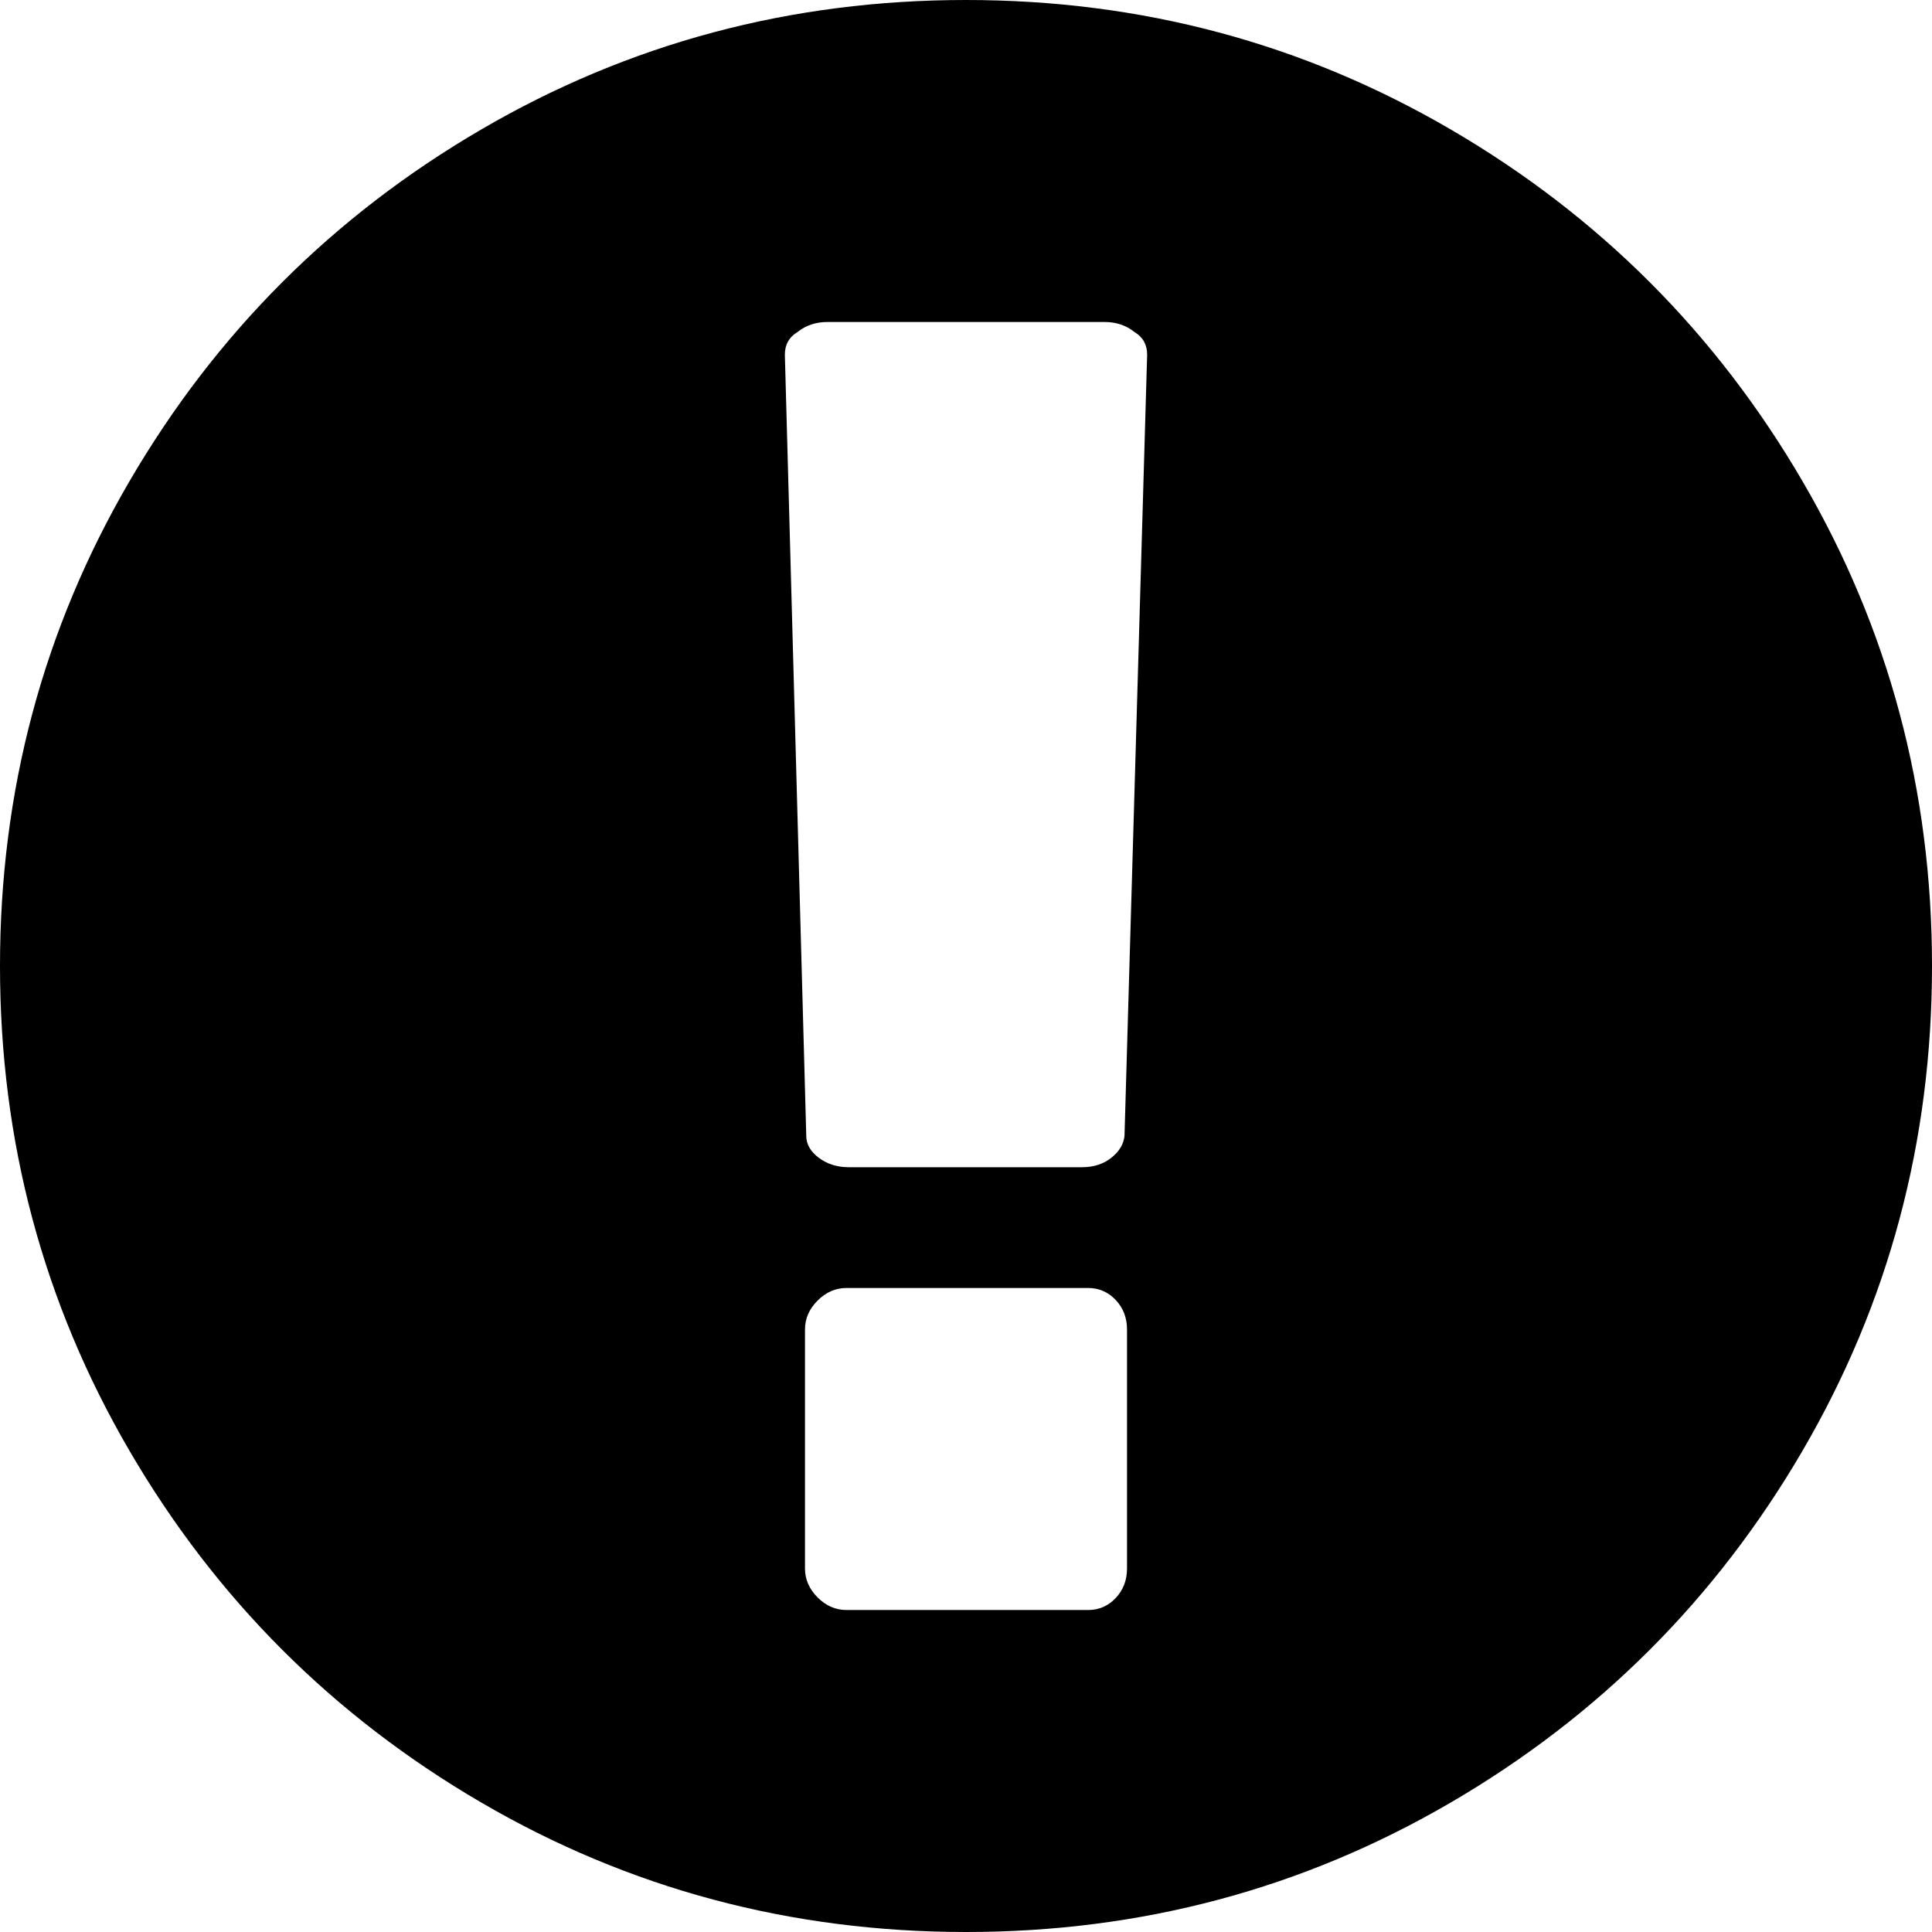
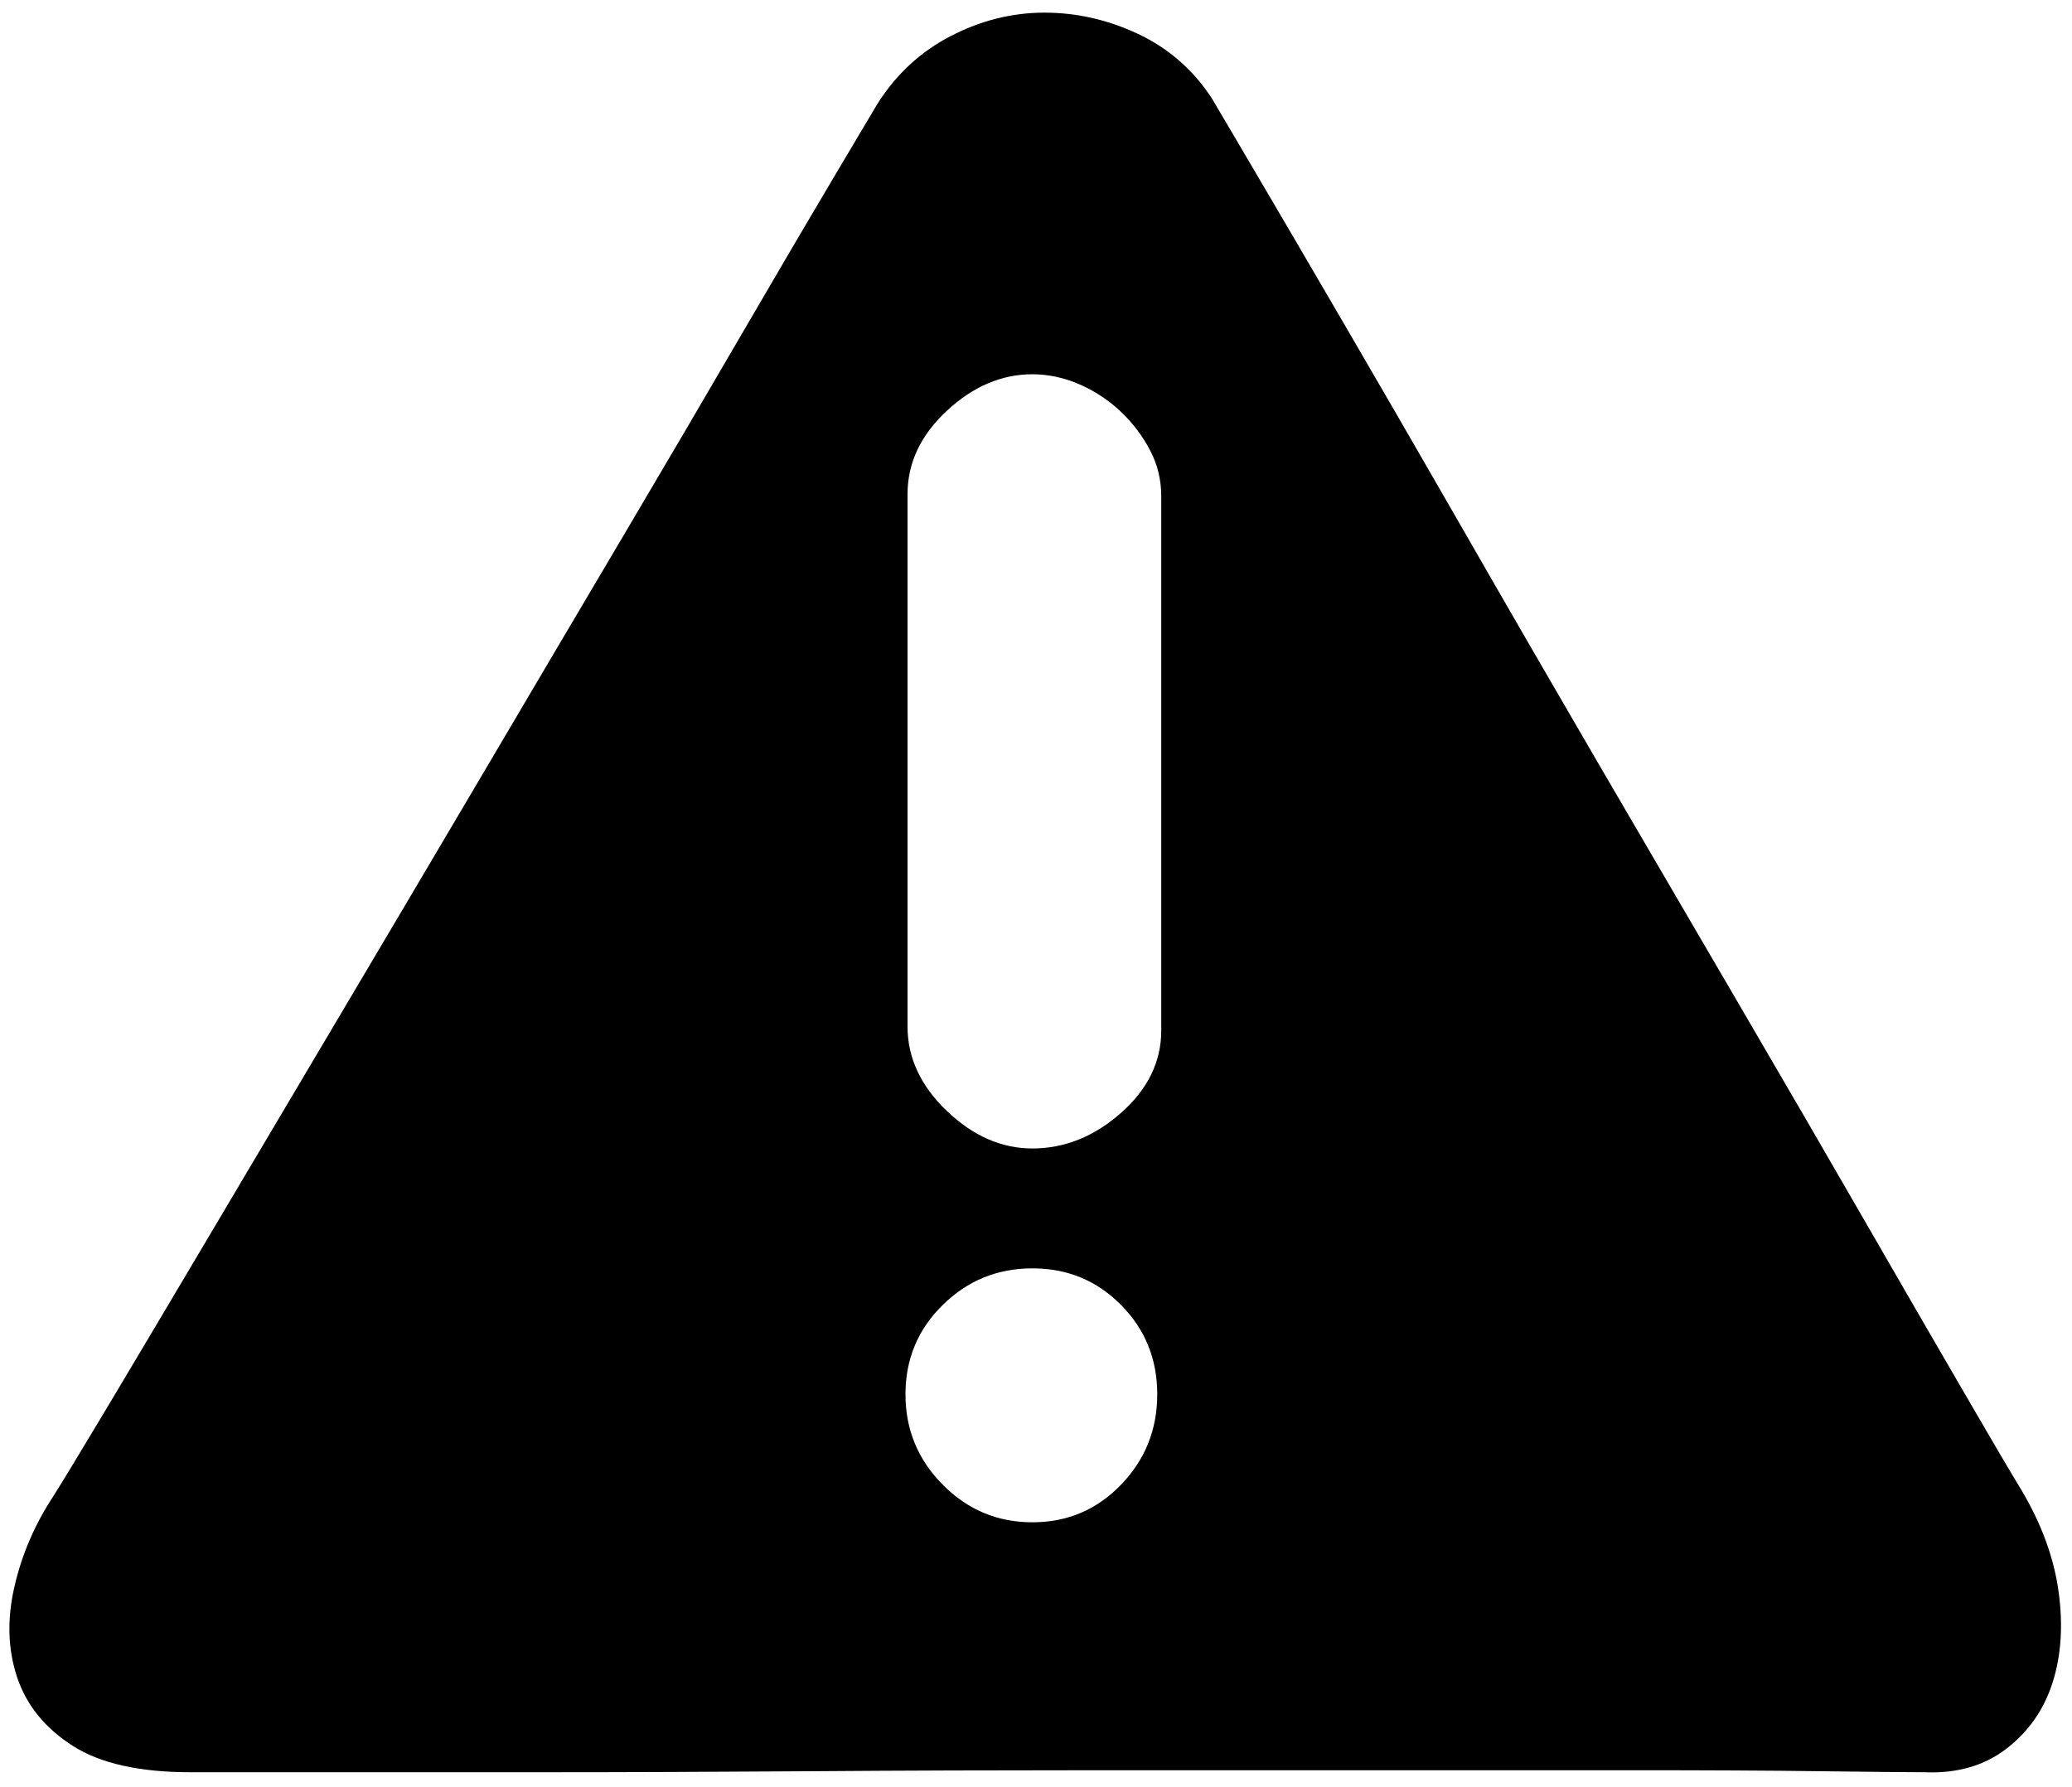
- <svg xmlns="http://www.w3.org/2000/svg" version="1.1" width="50px" height="50px">
-   <g transform="matrix(1 0 0 1 -136 -957 )">
-     <path d="M 12.451 3.353  C 16.281 1.118  20.464 0  25 0  C 29.536 0  33.719 1.118  37.549 3.353  C 41.379 5.588  44.412 8.621  46.647 12.451  C 48.882 16.281  50 20.464  50 25  C 50 29.536  48.882 33.719  46.647 37.549  C 44.412 41.379  41.379 44.412  37.549 46.647  C 33.719 48.882  29.536 50  25 50  C 20.464 50  16.281 48.882  12.451 46.647  C 8.621 44.412  5.588 41.379  3.353 37.549  C 1.118 33.719  0 29.536  0 25  C 0 20.464  1.118 16.281  3.353 12.451  C 5.588 8.621  8.621 5.588  12.451 3.353  Z M 28.874 41.357  C 29.069 41.151  29.167 40.896  29.167 40.592  L 29.167 34.408  C 29.167 34.104  29.069 33.849  28.874 33.643  C 28.678 33.436  28.44 33.333  28.158 33.333  L 21.908 33.333  C 21.625 33.333  21.376 33.442  21.159 33.659  C 20.942 33.876  20.833 34.125  20.833 34.408  L 20.833 40.592  C 20.833 40.875  20.942 41.124  21.159 41.341  C 21.376 41.558  21.625 41.667  21.908 41.667  L 28.158 41.667  C 28.44 41.667  28.678 41.564  28.874 41.357  Z M 28.76 29.964  C 28.966 29.801  29.08 29.612  29.102 29.395  L 29.688 9.18  C 29.688 8.919  29.579 8.724  29.362 8.594  C 29.145 8.42  28.885 8.333  28.581 8.333  L 21.419 8.333  C 21.115 8.333  20.855 8.42  20.638 8.594  C 20.421 8.724  20.312 8.919  20.312 9.18  L 20.866 29.395  C 20.866 29.612  20.974 29.801  21.191 29.964  C 21.408 30.127  21.669 30.208  21.973 30.208  L 27.995 30.208  C 28.299 30.208  28.554 30.127  28.76 29.964  Z " fill-rule="nonzero" fill="#000000" stroke="none" transform="matrix(1 0 0 1 136 957 )" />
+ <svg xmlns="http://www.w3.org/2000/svg" version="1.1" width="29px" height="25px">
+   <g transform="matrix(1 0 0 1 -121 -899 )">
+     <path d="M 15.929 0.475  C 16.352 0.674  16.695 0.973  16.958 1.371  C 17.014 1.466  17.207 1.793  17.536 2.352  C 17.865 2.911  18.278 3.617  18.776 4.471  C 19.274 5.324  19.833 6.291  20.454 7.371  C 21.074 8.452  21.713 9.556  22.37 10.684  C 23.028 11.812  23.681 12.931  24.33 14.04  C 24.978 15.149  25.57 16.168  26.105 17.097  C 26.641 18.026  27.101 18.822  27.487 19.485  C 27.872 20.149  28.14 20.604  28.29 20.85  C 28.572 21.324  28.746 21.798  28.812 22.272  C 28.877 22.746  28.849 23.173  28.727 23.552  C 28.605 23.931  28.389 24.239  28.079 24.476  C 27.769 24.713  27.388 24.822  26.937 24.803  C 26.711 24.803  26.232 24.798  25.499 24.789  C 24.766 24.779  23.883 24.775  22.85 24.775  L 19.326 24.775  L 15.351 24.775  C 13.998 24.775  12.655 24.779  11.32 24.789  C 9.986 24.798  8.746 24.803  7.599 24.803  L 4.583 24.803  L 2.666 24.803  C 1.952 24.803  1.403 24.68  1.017 24.433  C 0.632 24.187  0.374 23.869  0.242 23.481  C 0.111 23.092  0.096 22.67  0.2 22.215  C 0.303 21.76  0.486 21.334  0.749 20.936  C 0.881 20.727  1.139 20.301  1.525 19.656  C 1.91 19.011  2.375 18.229  2.92 17.31  C 3.465 16.39  4.066 15.376  4.724 14.267  C 5.382 13.158  6.049 12.03  6.726 10.883  C 7.402 9.736  8.06 8.622  8.699 7.542  C 9.338 6.461  9.911 5.485  10.418 4.613  C 10.926 3.741  11.349 3.02  11.687 2.452  L 12.279 1.456  C 12.542 1.039  12.885 0.722  13.308 0.504  C 13.73 0.286  14.167 0.177  14.618 0.177  C 15.069 0.177  15.506 0.276  15.929 0.475  Z M 16.253 14.424  L 16.253 6.945  C 16.253 6.717  16.202 6.504  16.098 6.305  C 15.995 6.106  15.859 5.926  15.69 5.764  C 15.52 5.603  15.328 5.475  15.112 5.381  C 14.896 5.286  14.675 5.238  14.449 5.238  C 14.017 5.238  13.618 5.409  13.251 5.75  C 12.885 6.091  12.702 6.48  12.702 6.916  L 12.702 14.367  C 12.702 14.803  12.885 15.196  13.251 15.547  C 13.618 15.898  14.017 16.073  14.449 16.073  C 14.9 16.073  15.314 15.907  15.69 15.575  C 16.065 15.244  16.253 14.86  16.253 14.424  Z M 15.69 18.263  C 15.351 17.921  14.938 17.751  14.449 17.751  C 13.961 17.751  13.543 17.921  13.195 18.263  C 12.847 18.604  12.673 19.021  12.673 19.514  C 12.673 20.007  12.847 20.429  13.195 20.779  C 13.543 21.13  13.961 21.305  14.449 21.305  C 14.938 21.305  15.351 21.13  15.69 20.779  C 16.028 20.429  16.197 20.007  16.197 19.514  C 16.197 19.021  16.028 18.604  15.69 18.263  Z " fill-rule="nonzero" fill="#000000" stroke="none" transform="matrix(1 0 0 1 121 899 )" />
  </g>
</svg>
